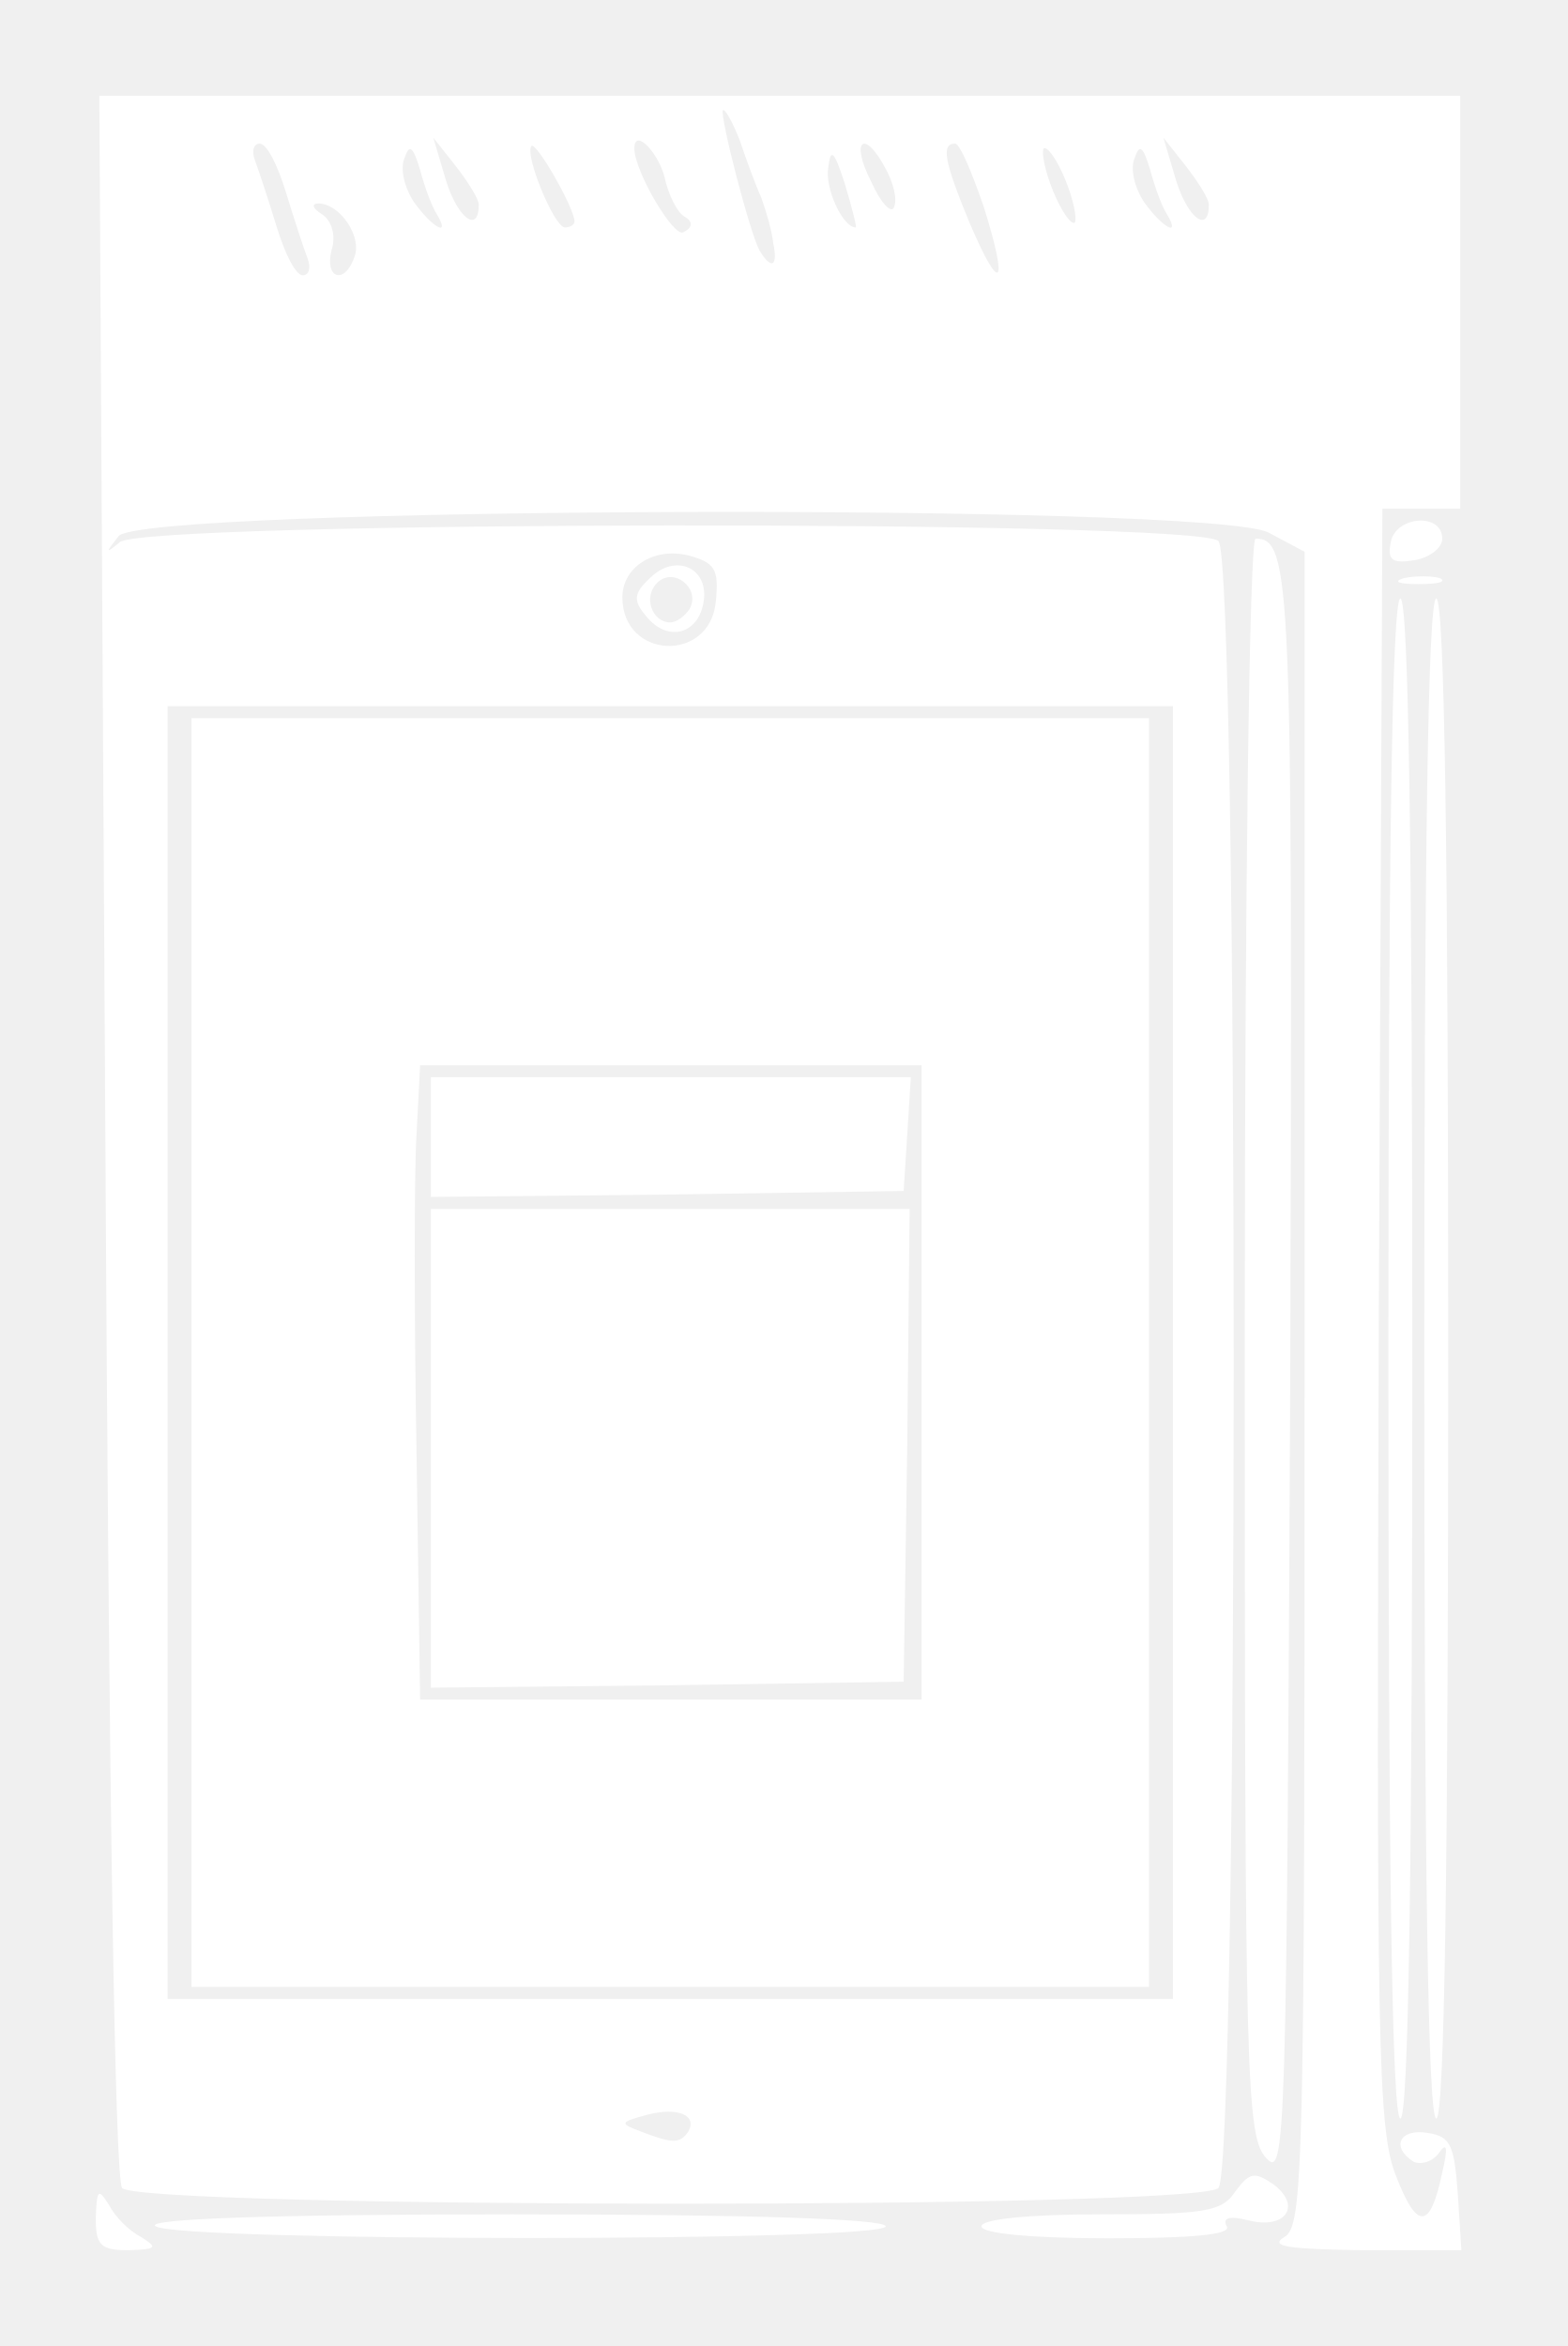
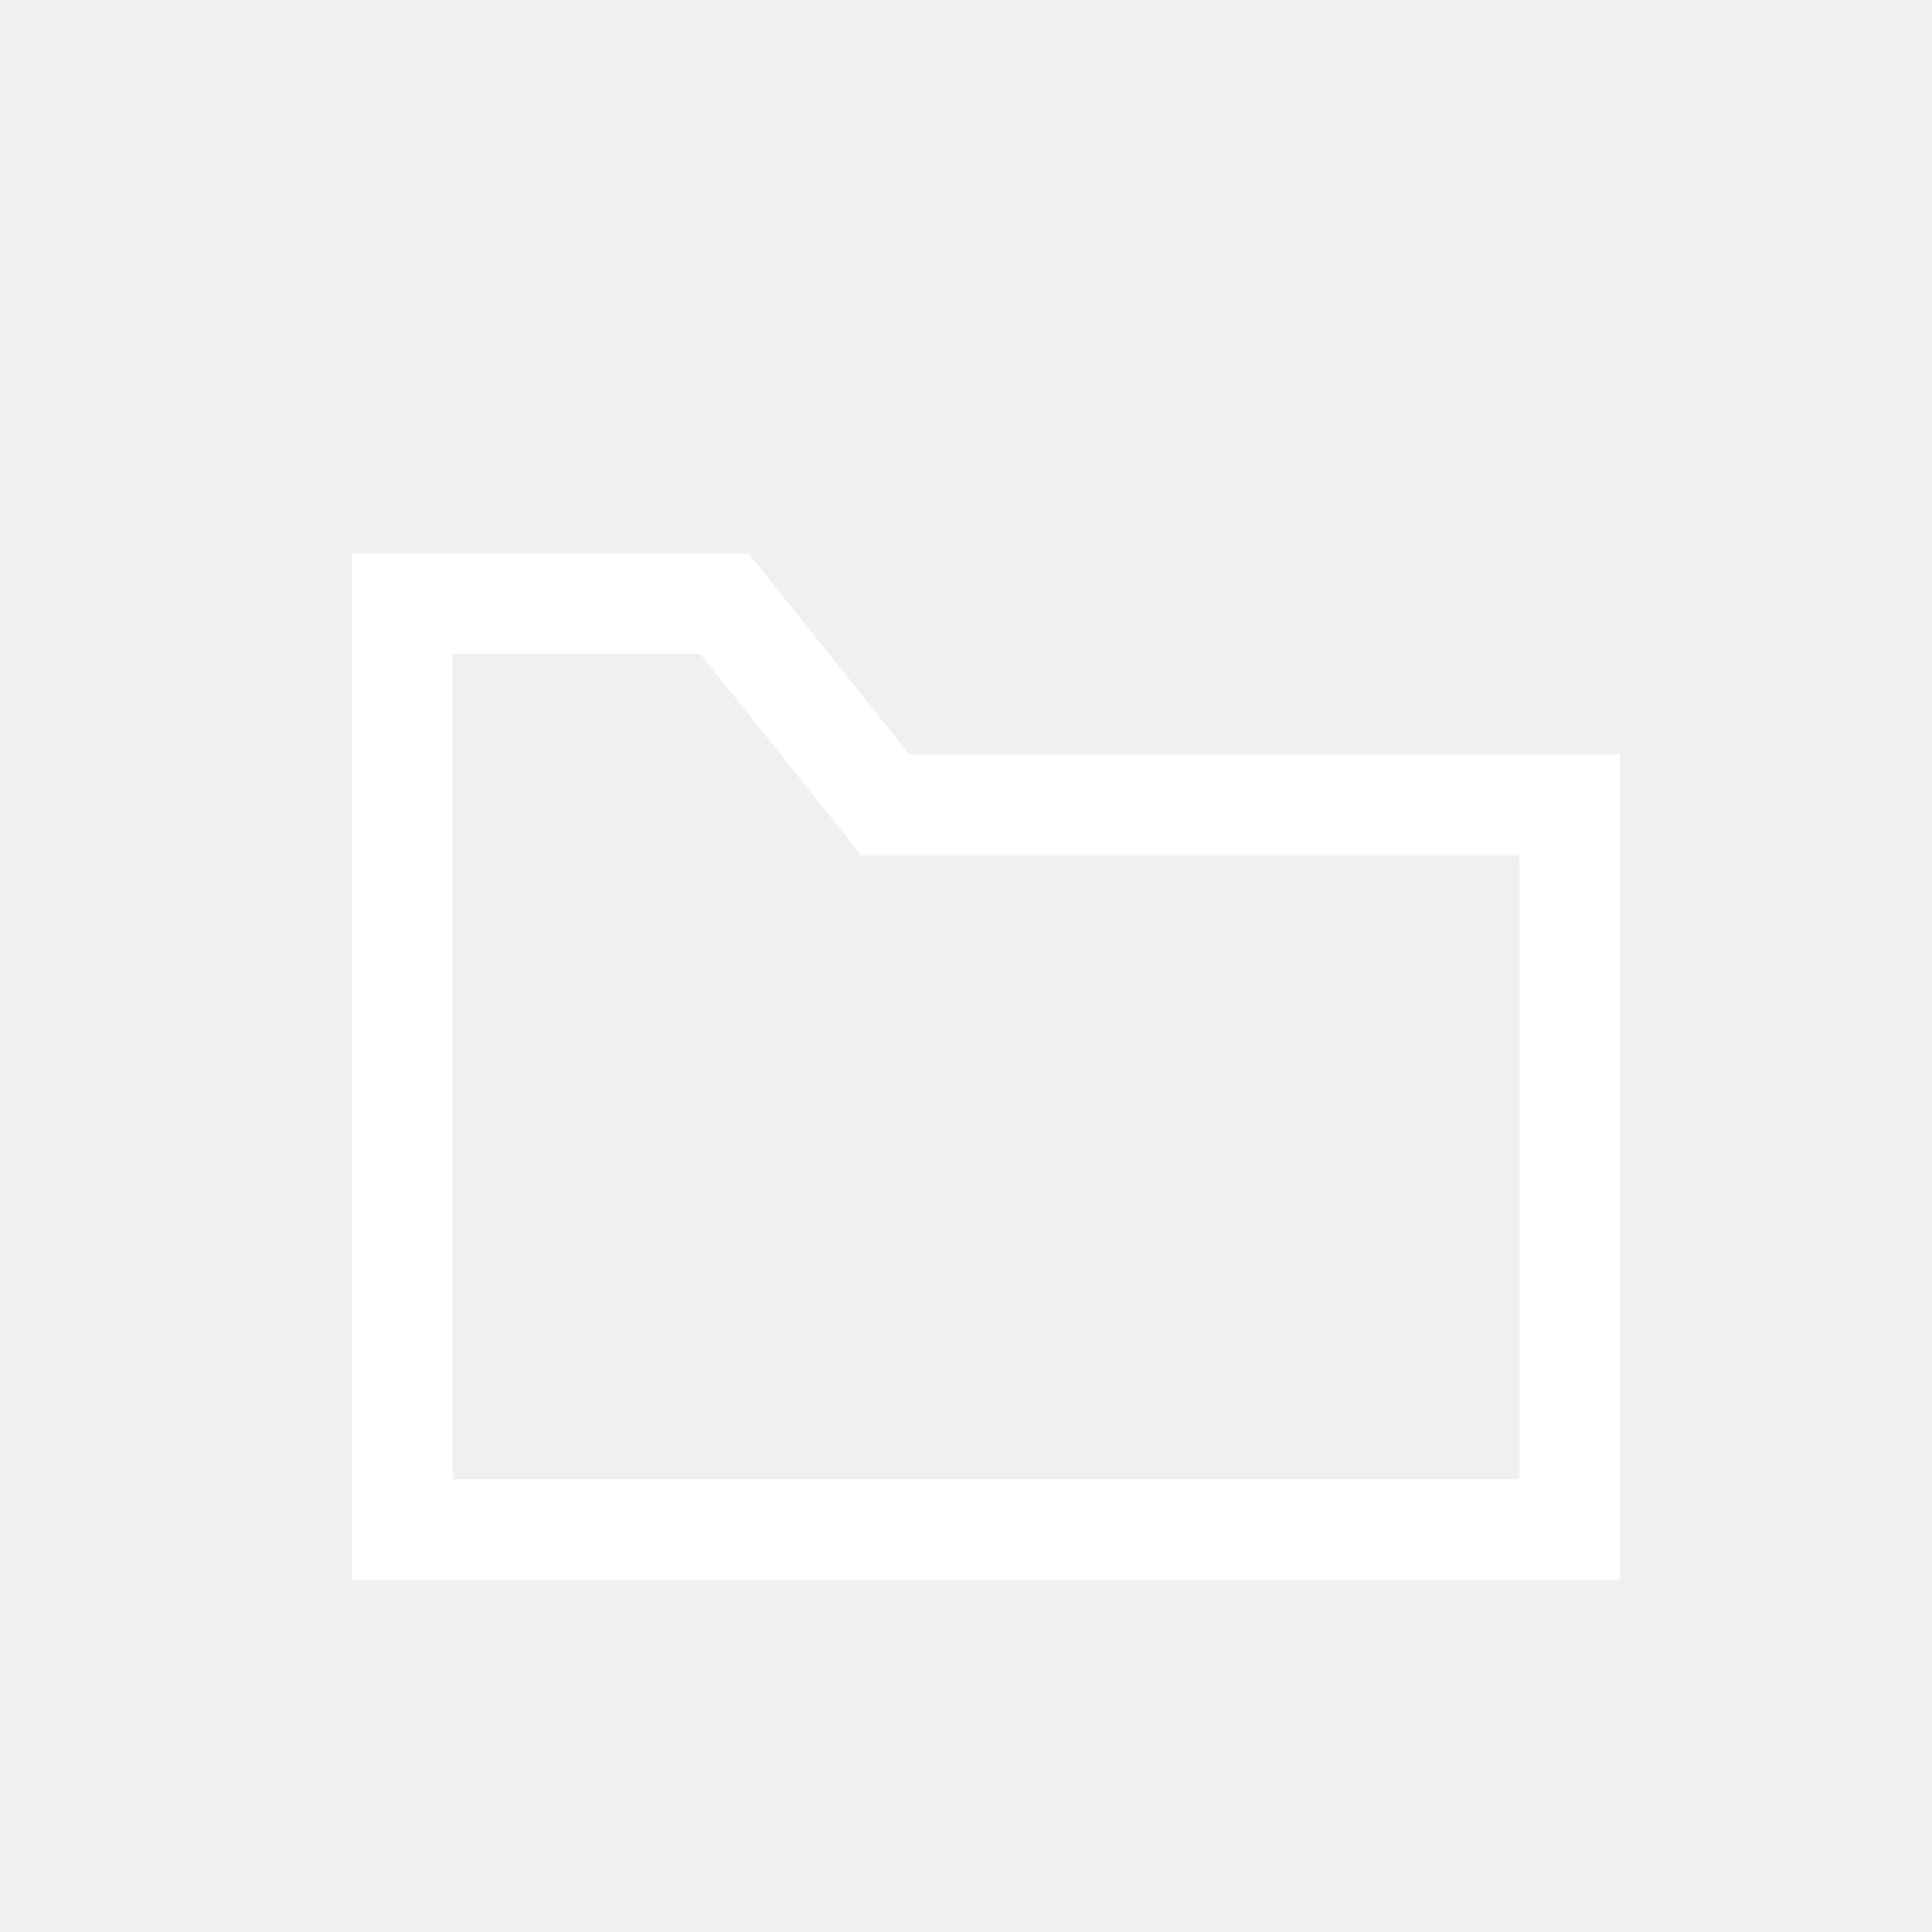
- <svg xmlns="http://www.w3.org/2000/svg" viewBox="-8 -8 131 196">
-   <g fill="#fff" transform="scale(0.1)">
-     <path d="M0 1773 c1 -24 2 -25 11 -11 5 10 17 22 27 27 14 9 13 10 -10 11 -24 0 -28 -4 -28 -27z" />
-     <path d="M993 1789 c16 -9 17 -54 17 -709 l0 -699 -30 -16 c-48 -25 -942 -22 -961 3 -11 14 -11 15 1 5 20 -18 900 -19 918 -1 17 17 17 1359 0 1376 -18 18 -901 17 -916 0 -6 -8 -11 -326 -14 -881 l-5 -867 568 0 569 0 0 173 0 172 -32 0 -33 0 -3 674 c-2 609 -1 679 14 718 18 47 29 46 39 -2 5 -21 4 -26 -3 -16 -5 7 -15 10 -21 7 -19 -12 -12 -28 12 -24 19 3 22 10 25 51 l3 47 -83 0 c-61 -1 -78 -3 -65 -11z m-498 -88 c8 -14 -9 -21 -35 -14 -22 6 -23 7 -4 14 26 10 32 10 39 0z m405 -651 l0 -540 -420 0 -420 0 0 540 0 540 420 0 420 0 0 -540z m-382 -627 c3 -28 -1 -33 -23 -39 -29 -7 -55 10 -55 35 0 52 73 55 78 4z m-341 -287 c-3 -8 -11 -32 -18 -55 -7 -23 -16 -41 -22 -41 -5 0 -7 6 -4 14 3 8 11 32 18 55 7 23 16 41 22 41 5 0 7 -6 4 -14z m39 -1 c7 -17 -12 -45 -30 -45 -6 0 -5 4 3 9 8 5 12 18 8 30 -6 24 11 29 19 6z m526 -42 c-10 -29 -20 -53 -24 -53 -12 0 -9 15 12 66 26 61 33 54 12 -13z m-176 30 c-1 -10 -6 -27 -10 -38 -5 -11 -13 -33 -18 -48 -6 -15 -12 -26 -14 -25 -3 4 23 105 31 118 10 16 15 12 11 -7z m-74 -22 c-6 -3 -14 -19 -17 -34 -6 -21 -25 -40 -25 -23 0 19 33 75 41 70 8 -4 8 -9 1 -13z m-207 -2 c-4 -6 -10 -22 -14 -37 -6 -20 -9 -22 -13 -10 -4 9 0 25 8 37 15 21 31 30 19 10z m35 -8 c0 -5 -9 -19 -19 -32 l-19 -24 11 37 c10 31 27 43 27 19z m80 14 c0 -11 -32 -67 -36 -63 -6 7 19 68 28 68 4 0 8 -2 8 -5z m226 -31 c-9 -28 -12 -31 -14 -14 -3 17 12 50 23 50 1 0 -3 -16 -9 -36z m184 -4 c-7 -17 -15 -28 -18 -26 -2 3 1 19 8 36 7 17 15 28 18 26 2 -3 -1 -19 -8 -36z m85 29 c-4 -6 -10 -22 -14 -37 -6 -20 -9 -22 -13 -10 -4 9 0 25 8 37 15 21 31 30 19 10z m35 -8 c0 -5 -9 -19 -19 -32 l-19 -24 11 37 c10 31 27 43 27 19z m-270 -30 c-18 -34 -30 -24 -12 11 8 18 17 27 19 21 3 -7 -1 -21 -7 -32z" />
-     <path d="M80 1050 l0 -530 400 0 400 0 0 530 0 530 -400 0 -400 0 0 -530z m610 25 l0 -265 -210 0 -209 0 -3 58 c-2 31 -2 150 0 265 l3 207 209 0 210 0 0 -265z" />
-     <path d="M280 1130 l0 -200 200 0 200 0 -2 198 -3 197 -197 3 -198 2 0 -200z" />
-     <path d="M280 870 l0 -50 201 0 200 0 -3 48 -3 47 -197 3 -198 2 0 -50z" />
-     <path d="M460 435 c-11 -13 -11 -19 3 -32 21 -21 49 -9 45 19 -4 28 -30 35 -48 13z m36 -6 c10 -17 -13 -36 -27 -22 -12 12 -4 33 11 33 5 0 12 -5 16 -11z" />
-     <path d="M50 1780 c-10 -6 92 -10 298 -10 201 0 312 4 312 10 0 13 -589 13 -610 0z" />
-     <path d="M740 1780 c0 -6 40 -10 99 -10 87 0 102 -2 113 -19 12 -16 16 -17 32 -6 24 18 10 38 -21 30 -16 -4 -22 -2 -18 5 4 7 -29 10 -99 10 -64 0 -106 -4 -106 -10z" />
-     <path d="M978 1723 c-17 -18 -18 -65 -18 -686 0 -376 4 -667 9 -667 30 0 31 34 29 700 -3 641 -4 671 -20 653z" />
-     <path d="M1080 1055 c0 -417 3 -635 10 -635 7 0 10 218 10 635 0 417 -3 635 -10 635 -7 0 -10 -218 -10 -635z" />
-     <path d="M1110 1055 c0 -417 3 -635 10 -635 7 0 10 218 10 635 0 417 -3 635 -10 635 -7 0 -10 -218 -10 -635z" />
-     <path d="M1093 403 c9 -2 23 -2 30 0 6 3 -1 5 -18 5 -16 0 -22 -2 -12 -5z" />
-     <path d="M1082 373 c4 -22 43 -25 43 -3 0 8 -11 16 -23 18 -19 3 -23 0 -20 -15z" />
+ <svg xmlns="http://www.w3.org/2000/svg" viewBox="0 0 96 96">
+   <g fill="none" stroke="#fff" stroke-width="5" stroke-linecap="butt" stroke-linejoin="miter">
+     <path d="M20 30 L20 76 L78 76 L78 40 L44 40 L36 30 Z" />
  </g>
</svg>
